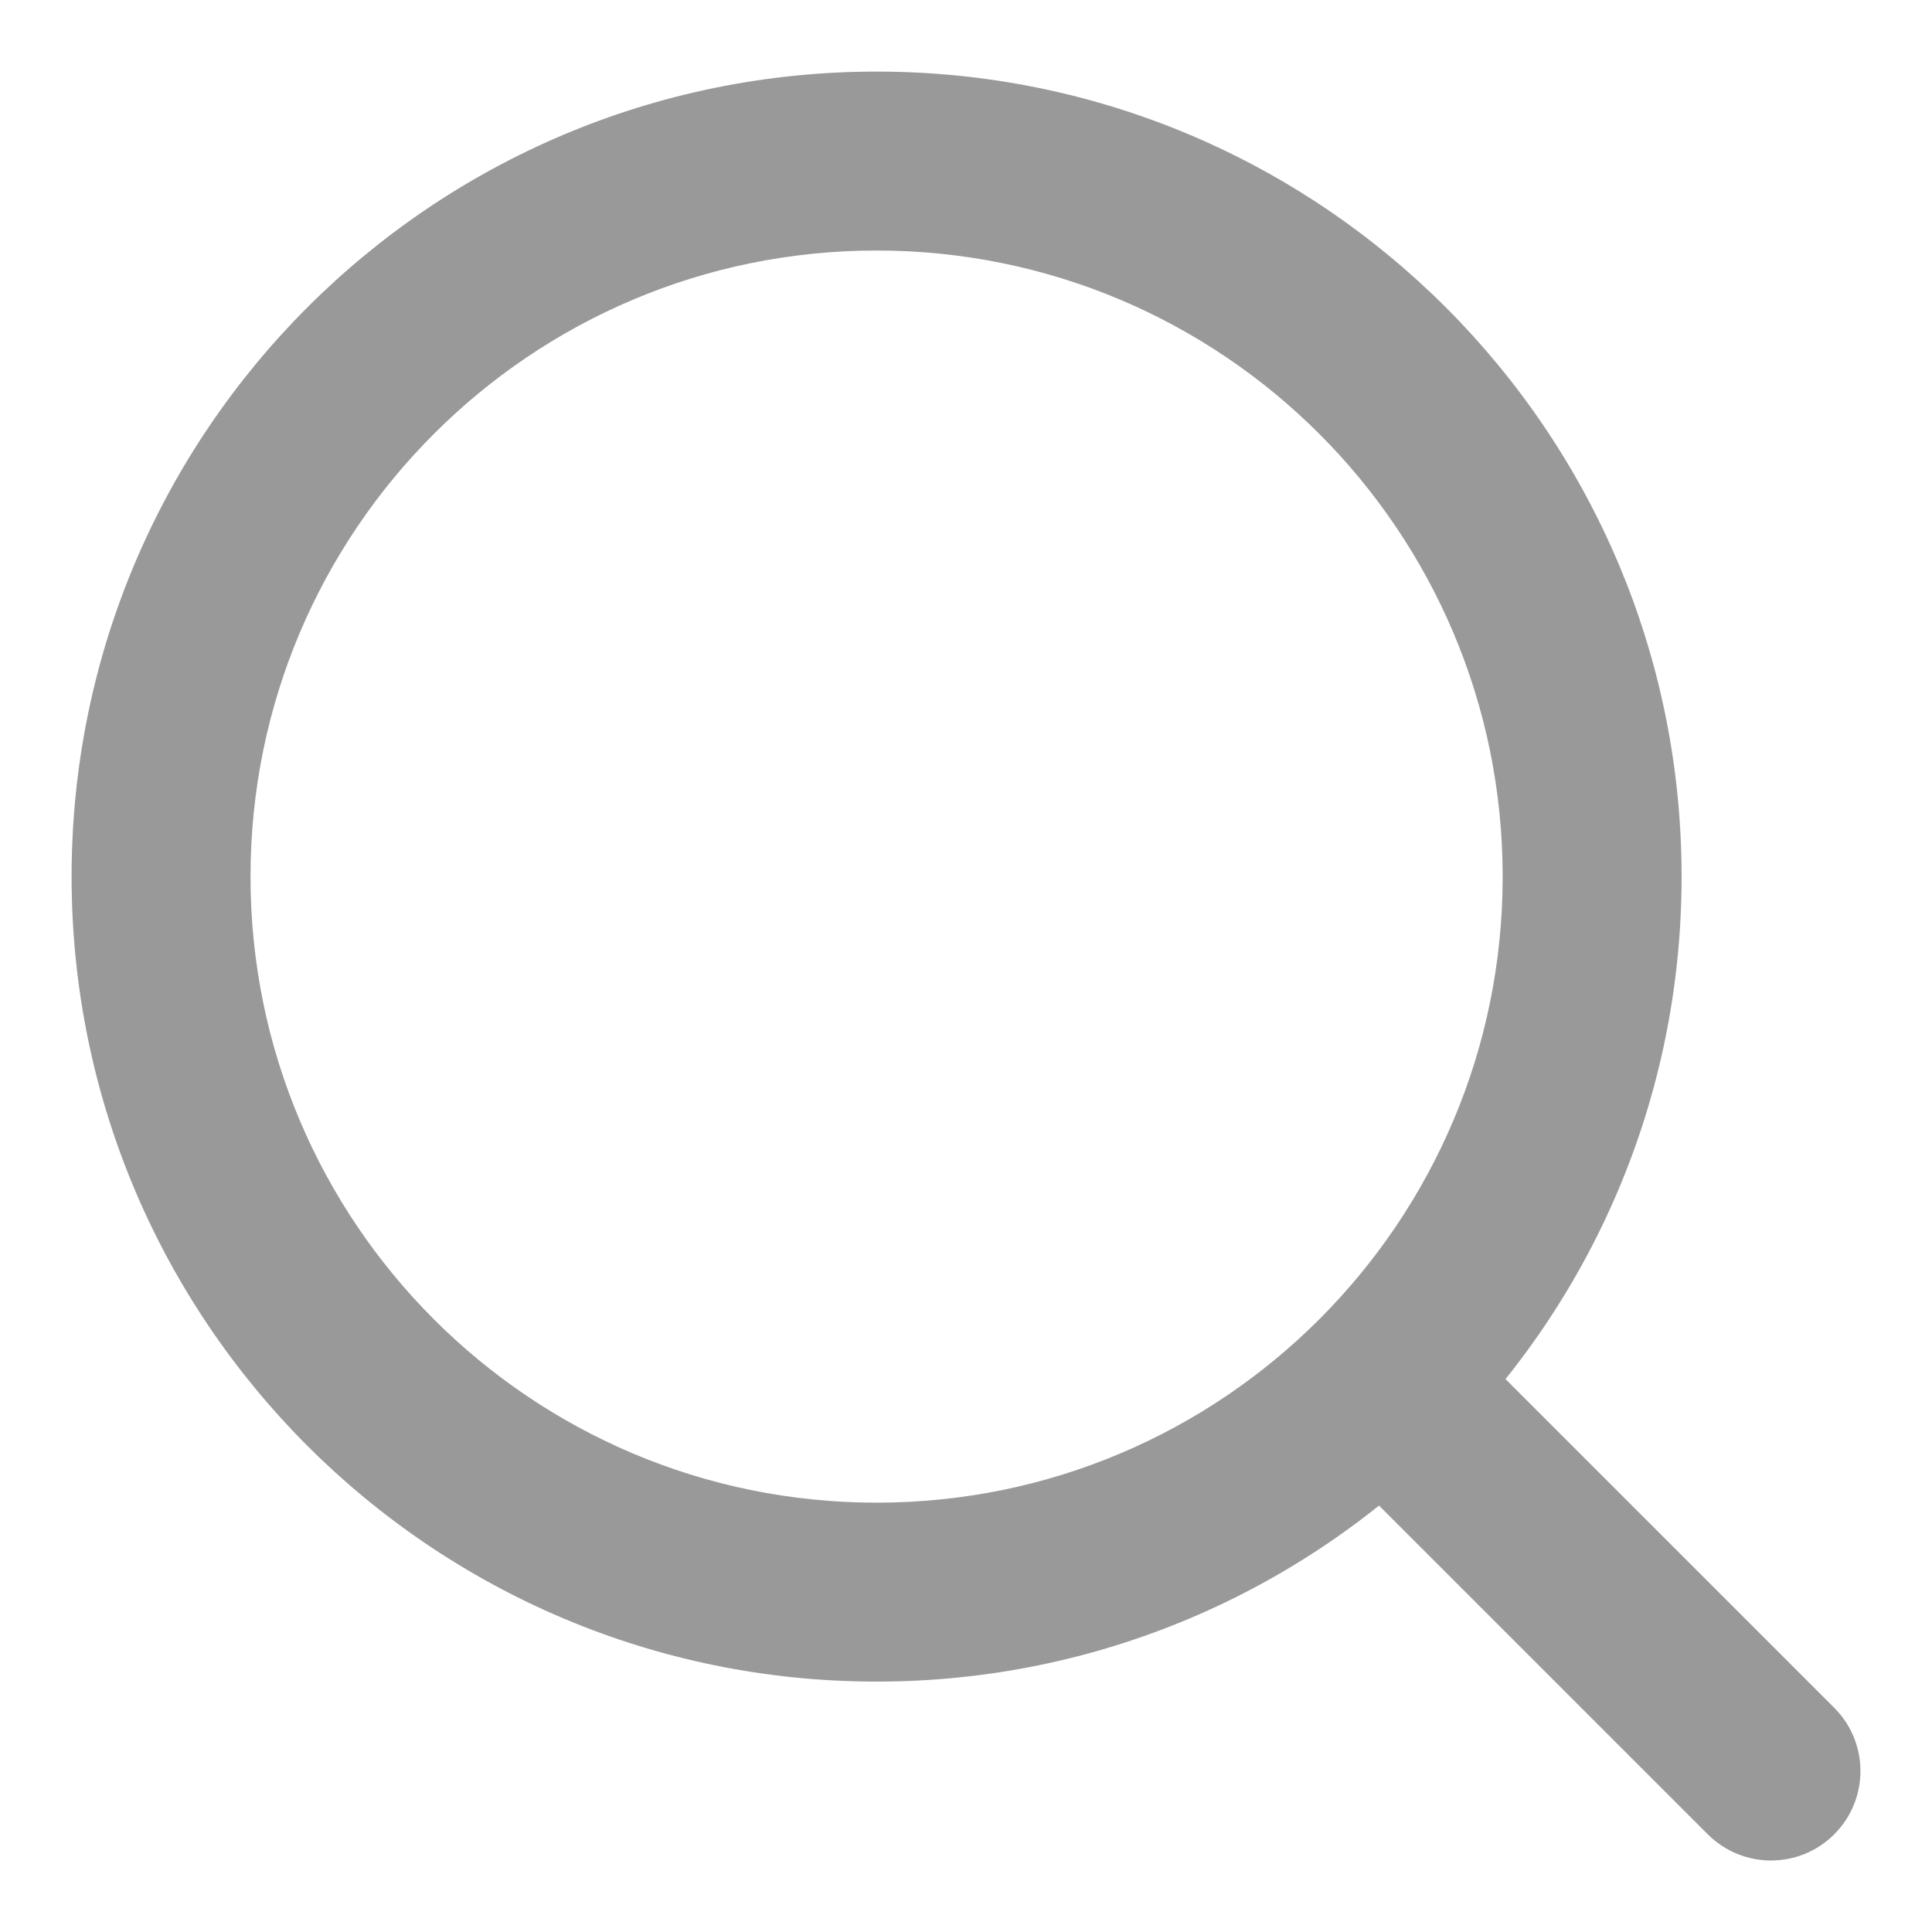
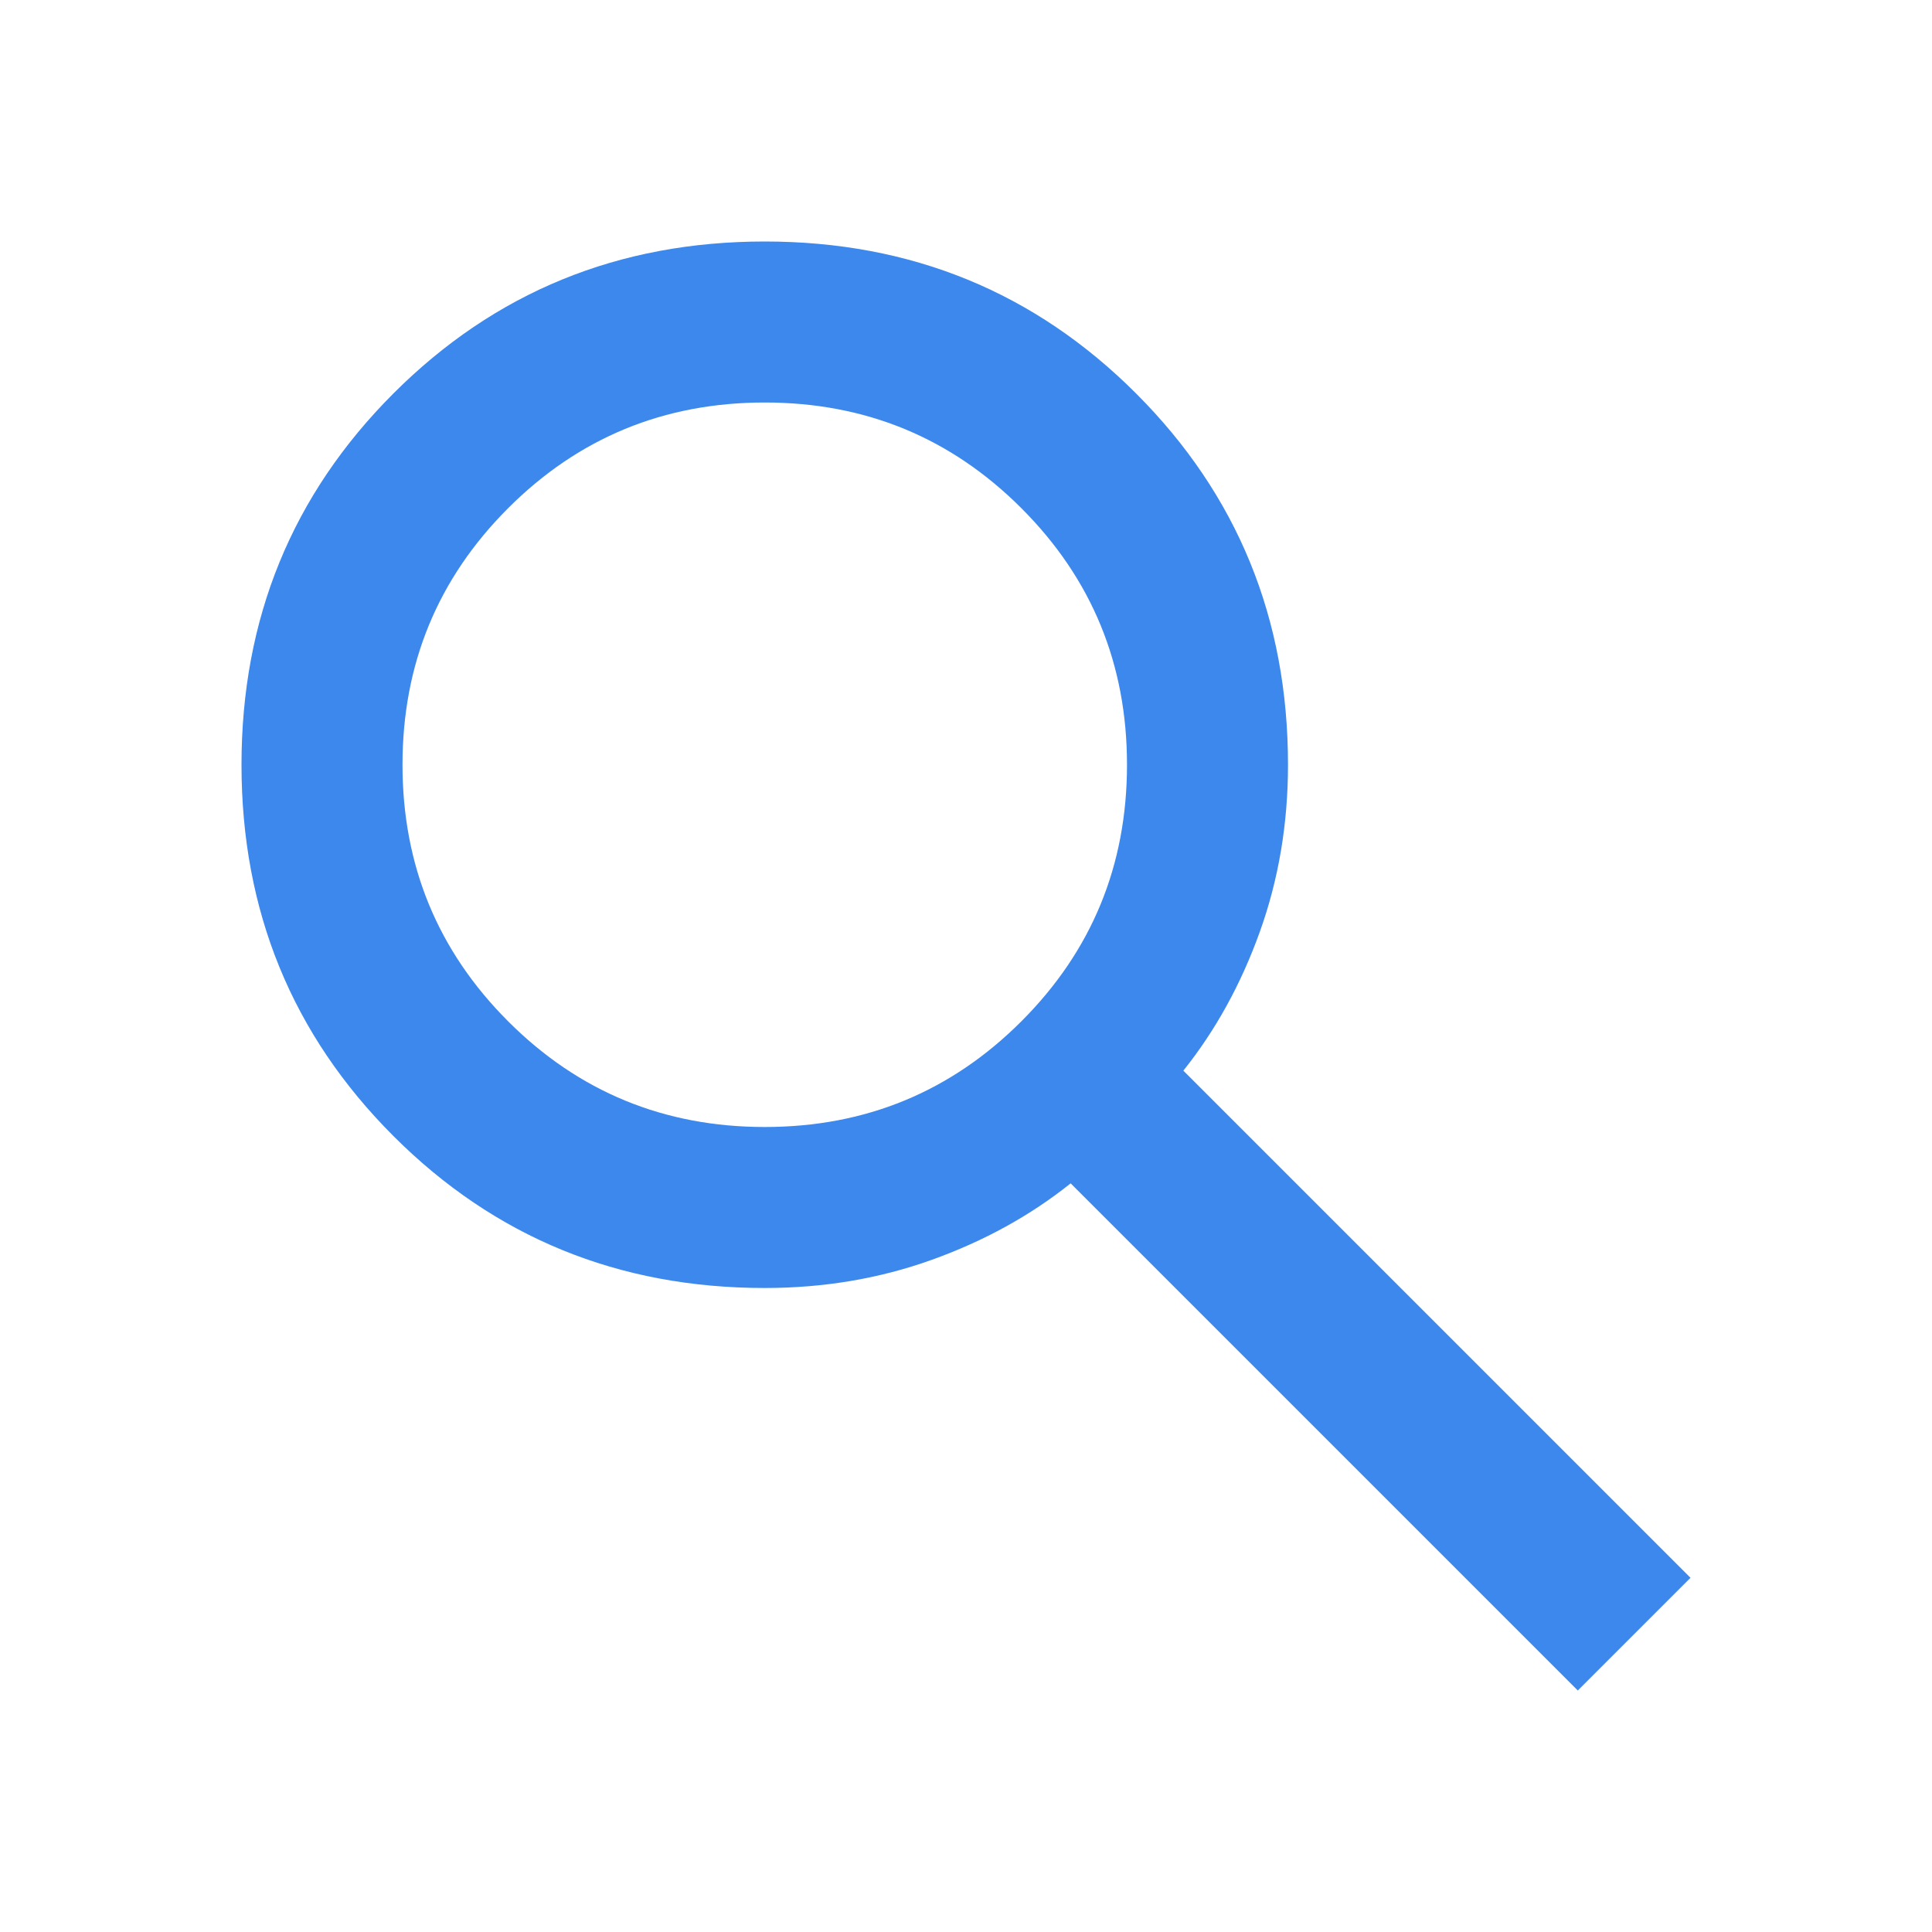
- <svg xmlns="http://www.w3.org/2000/svg" width="18" height="18" fill="none">
-   <path fill-rule="evenodd" clip-rule="evenodd" d="M8.167 2.334a5.833 5.833 0 100 11.666 5.833 5.833 0 000-11.666zm-7.5 5.833a7.5 7.5 0 1115 0 7.5 7.5 0 01-15 0z" fill="#999" />
-   <path fill-rule="evenodd" clip-rule="evenodd" d="M12.327 12.328a.833.833 0 011.179 0l3.583 3.583a.833.833 0 11-1.178 1.179l-3.584-3.584a.833.833 0 010-1.178z" fill="#999" />
+ <svg xmlns="http://www.w3.org/2000/svg" height="24px" viewBox="0 -960 960 960" width="24px" fill="#3d88ed">
+   <path d="M784-120 532-372q-30 24-69 38t-83 14q-109 0-184.5-75.5T120-580q0-109 75.5-184.5T380-840q109 0 184.5 75.5T640-580q0 44-14 83t-38 69l252 252-56 56ZM380-400q75 0 127.5-52.5T560-580q0-75-52.5-127.5T380-760q-75 0-127.5 52.5T200-580q0 75 52.5 127.5T380-400Z" />
</svg>
